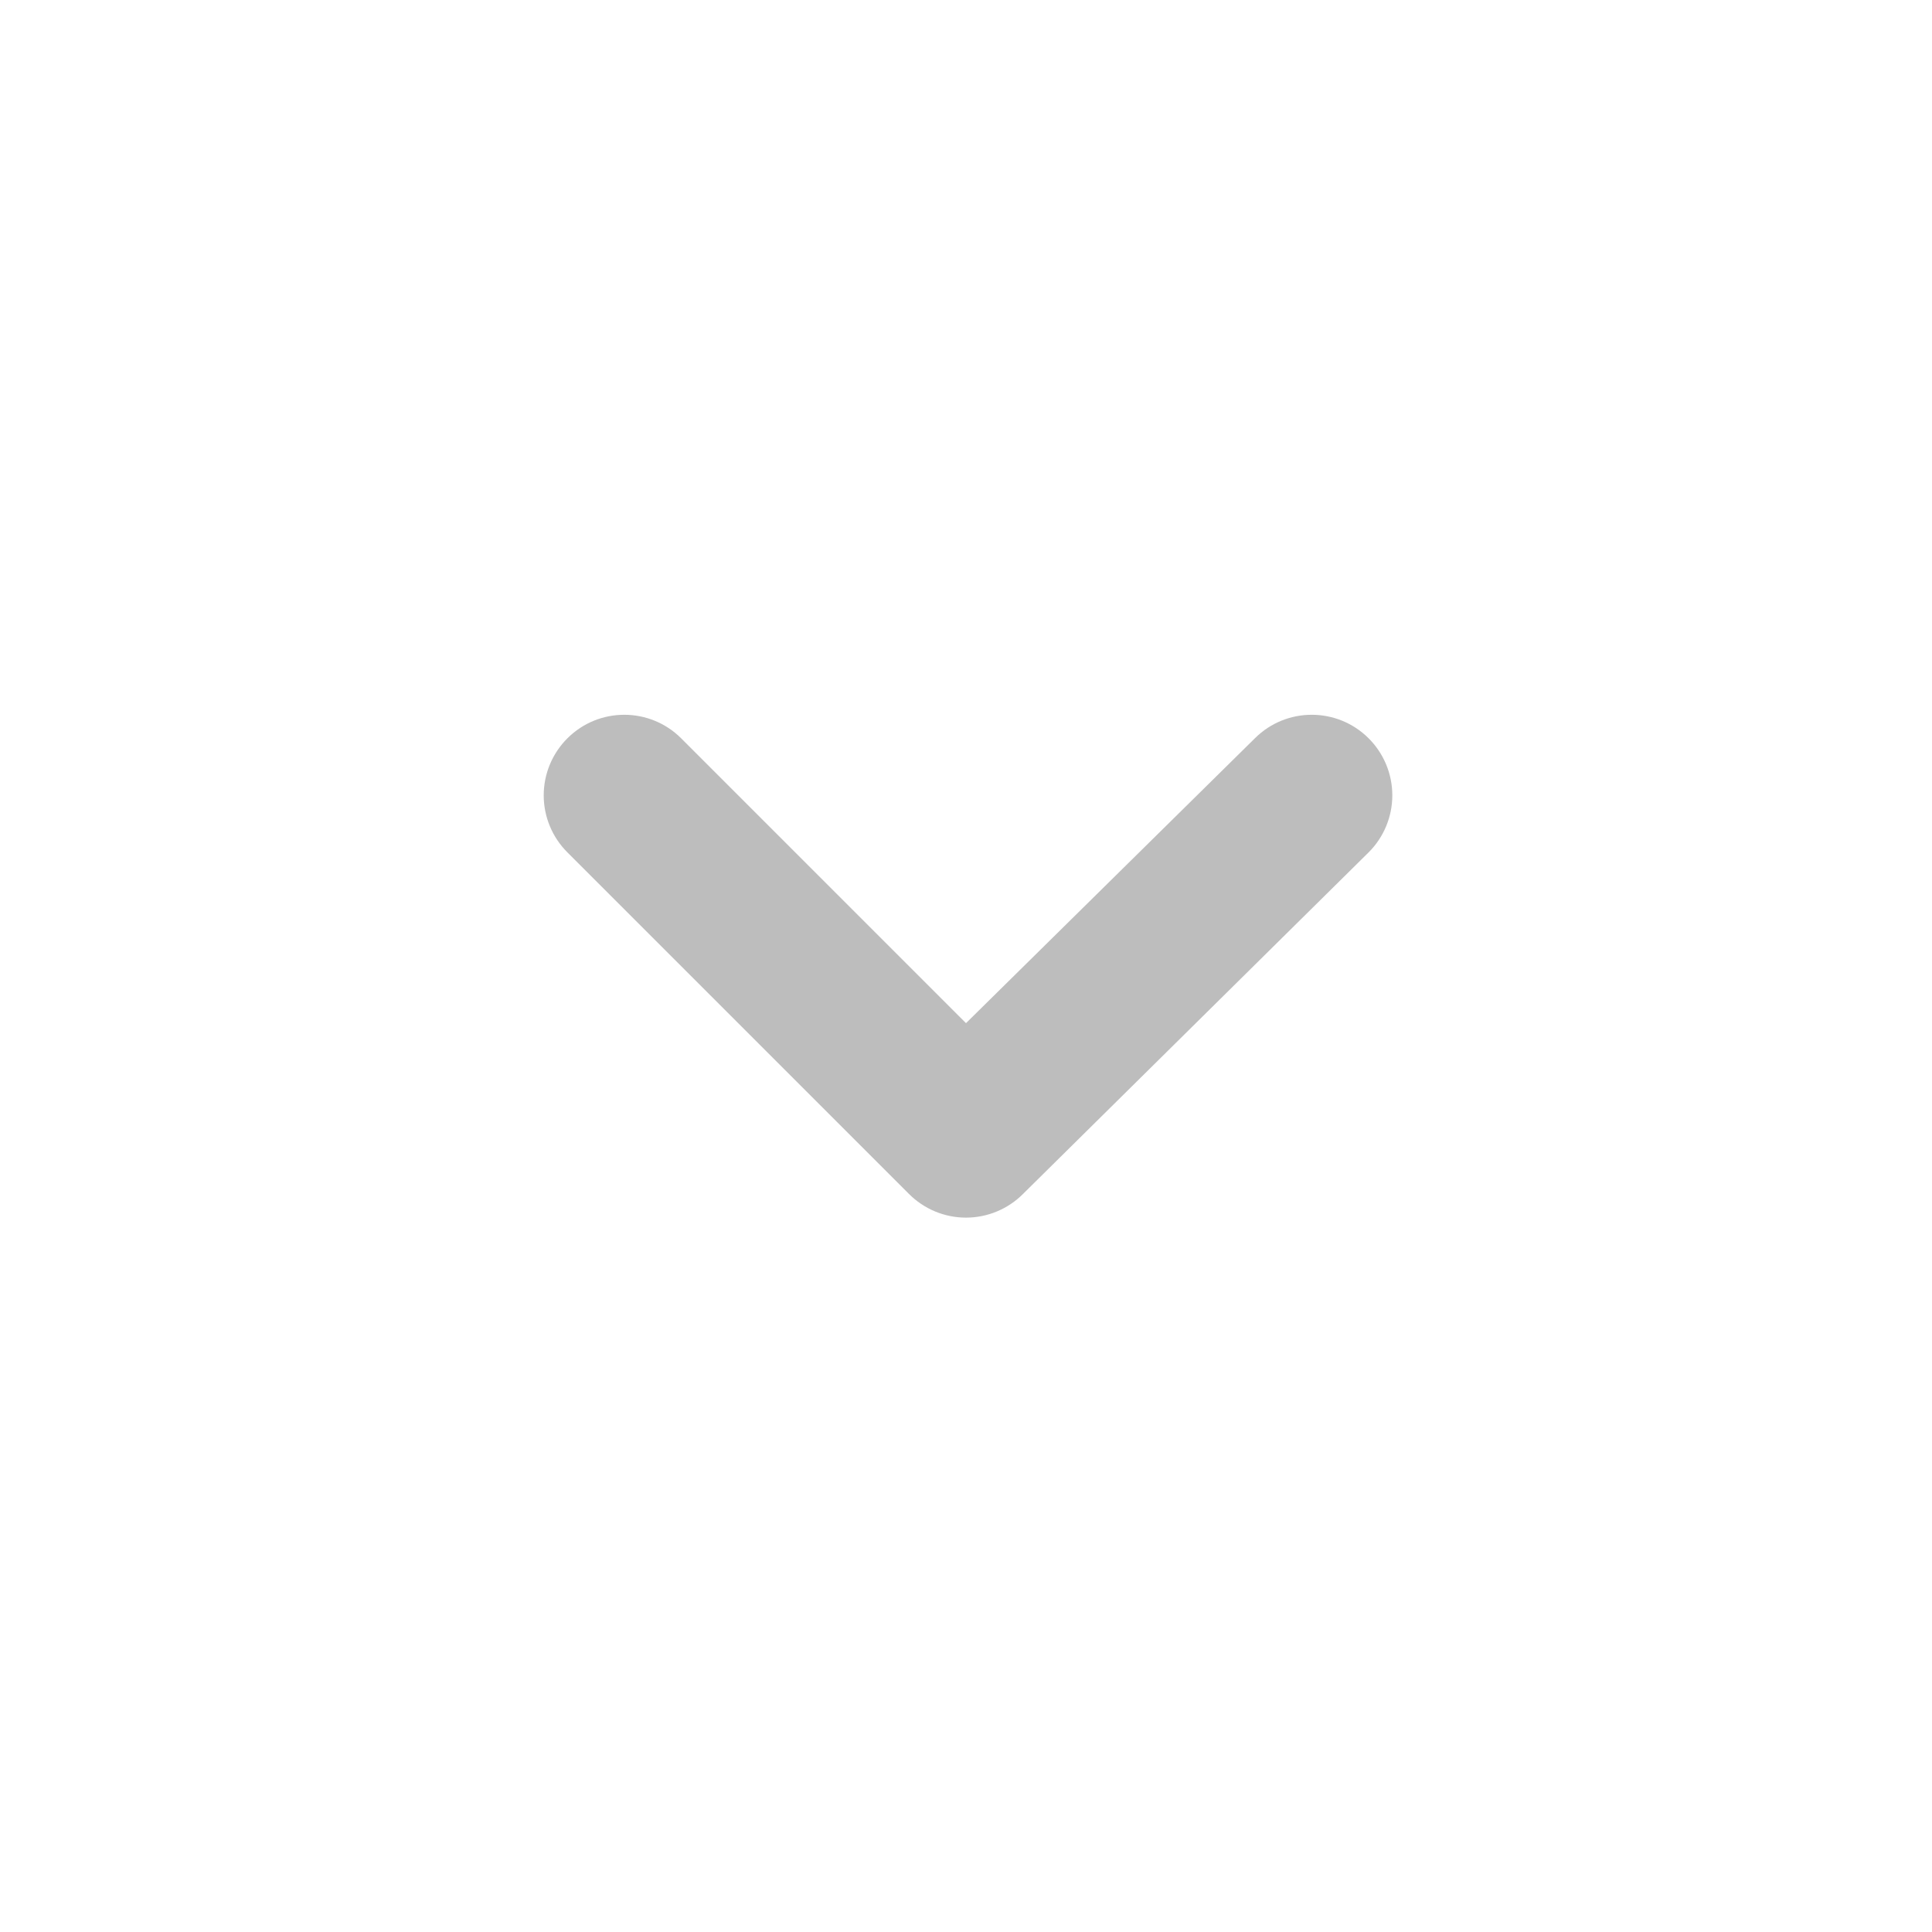
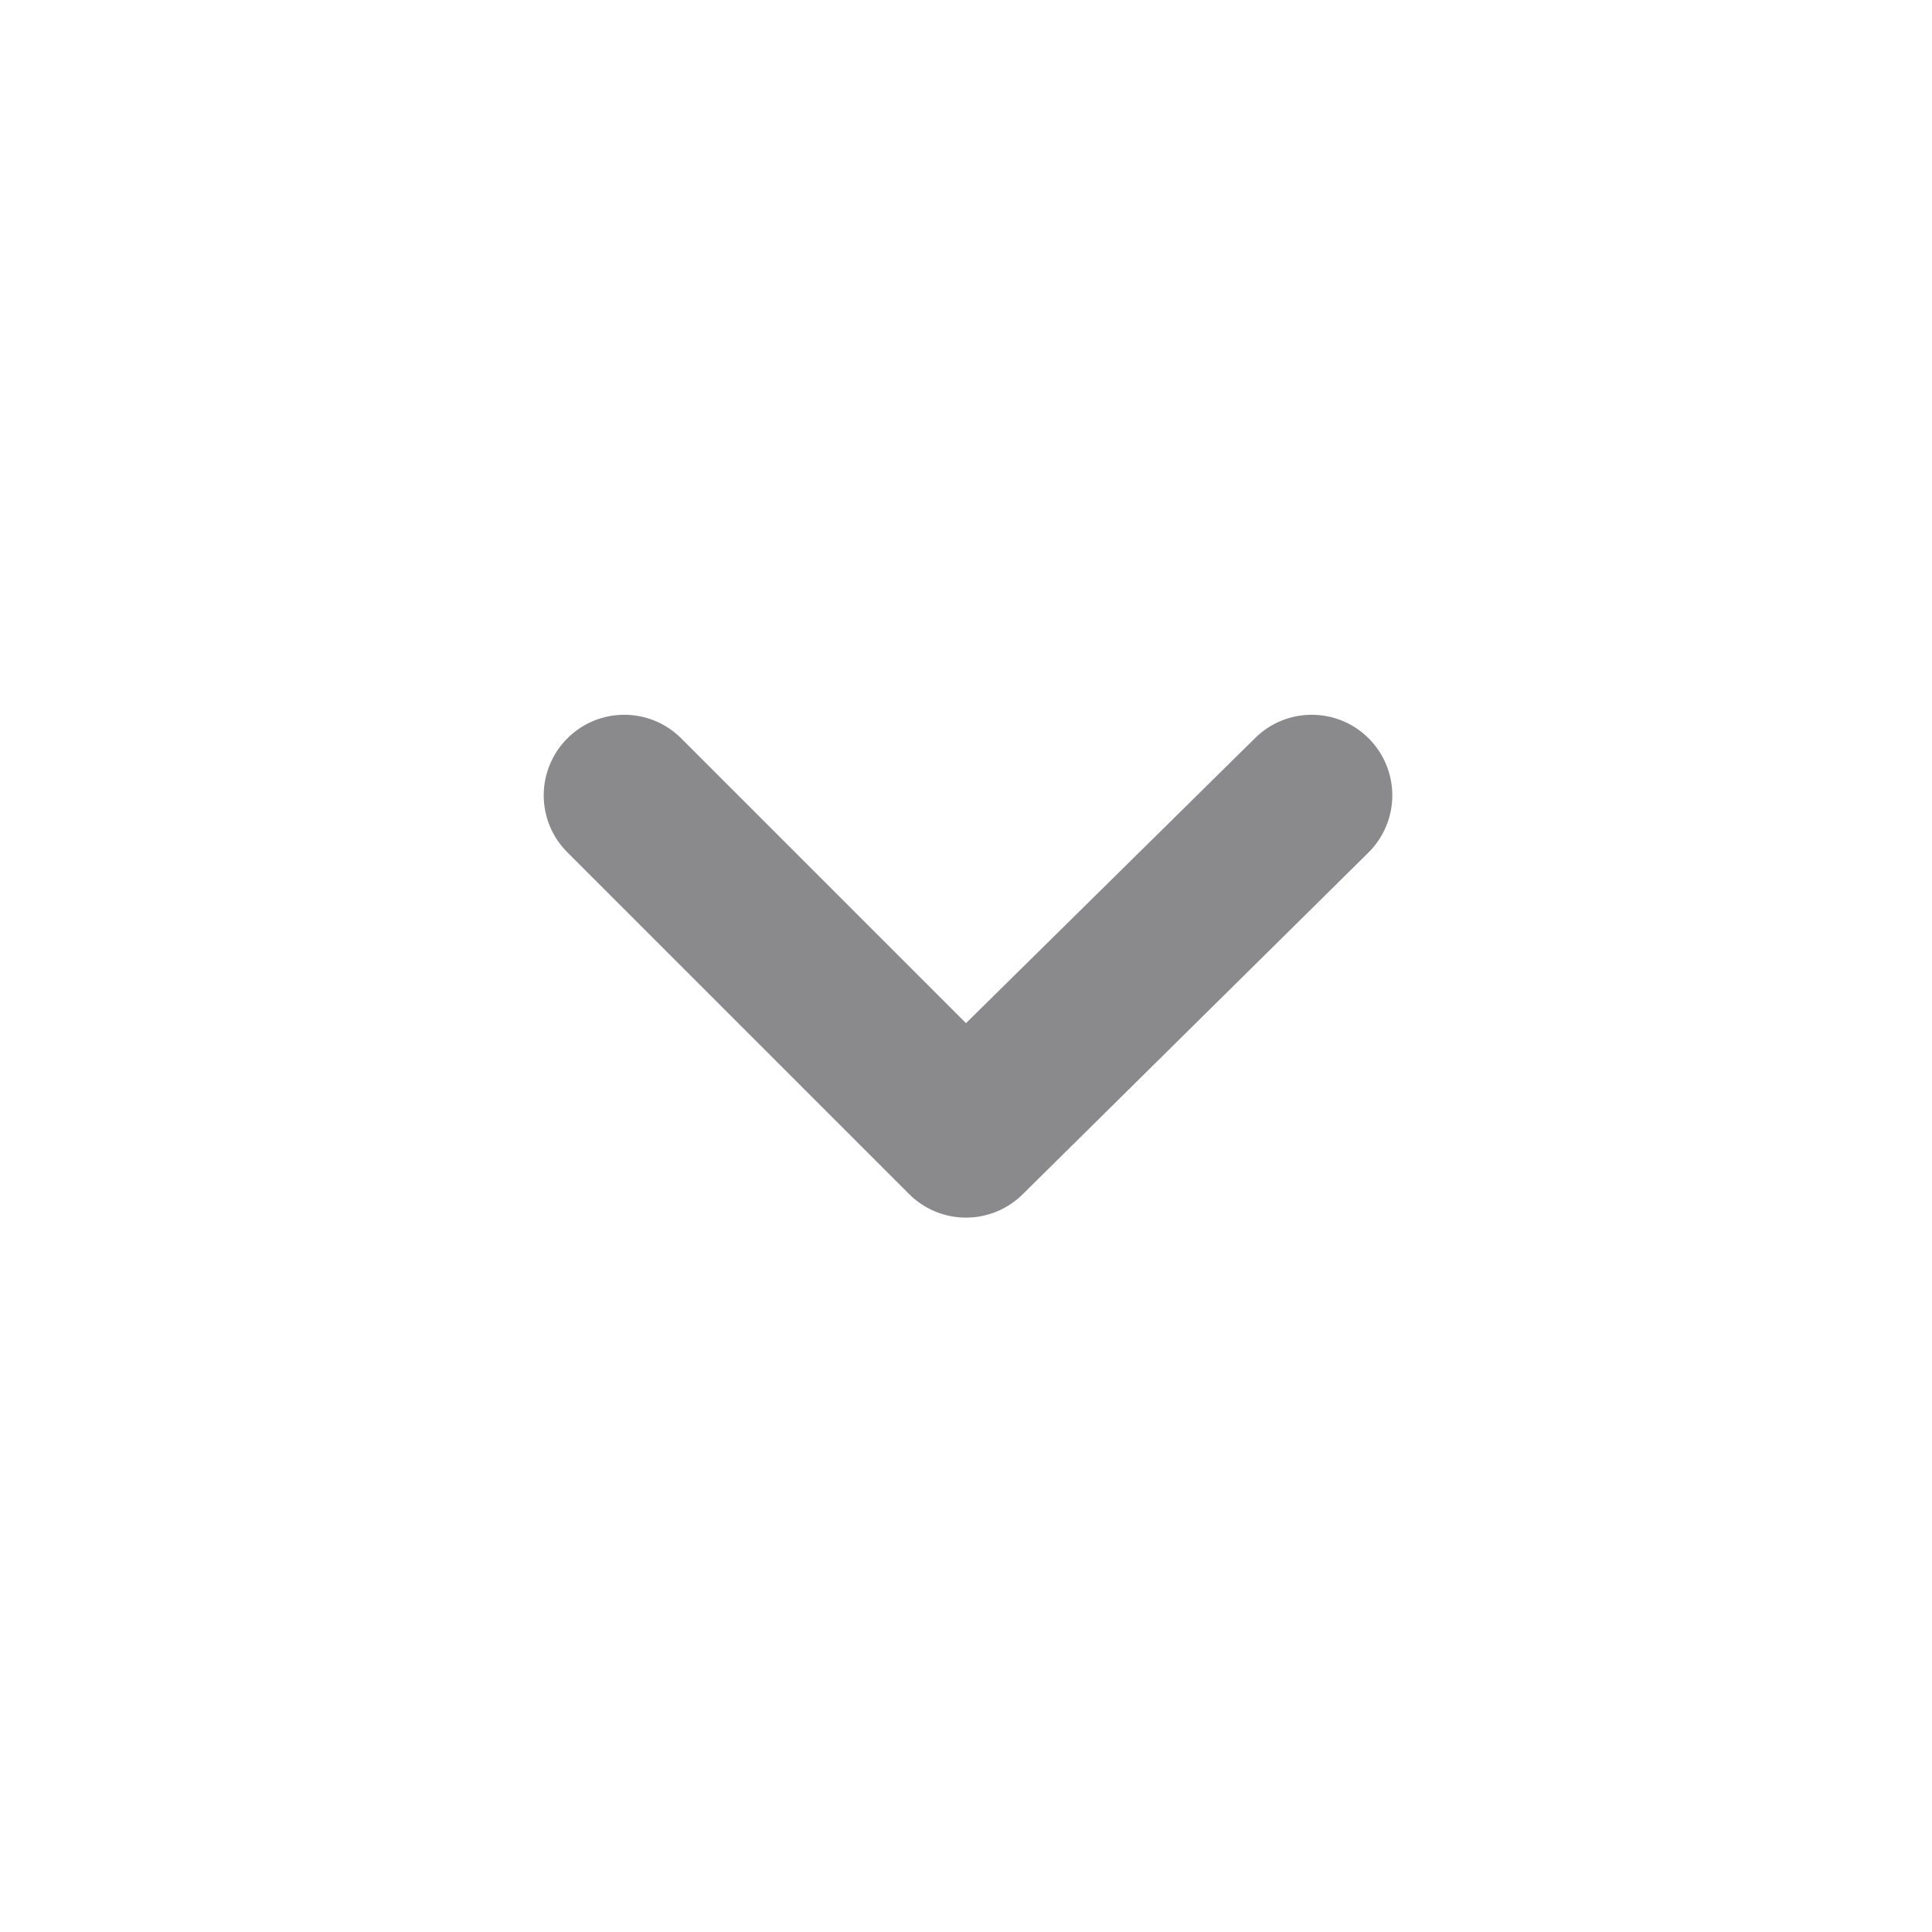
<svg xmlns="http://www.w3.org/2000/svg" viewBox="0 0 24 24">
-   <path fill="#bdbdbd" d="M17,9.17a1,1,0,0,0-1.41,0L12,12.71,8.46,9.17a1,1,0,0,0-1.41,0,1,1,0,0,0,0,1.42l4.24,4.24a1,1,0,0,0,1.42,0L17,10.59A1,1,0,0,0,17,9.17Z" />
+   <path fill="#8a8a8c" d="M17,9.17a1,1,0,0,0-1.41,0L12,12.71,8.46,9.17a1,1,0,0,0-1.41,0,1,1,0,0,0,0,1.42l4.24,4.24a1,1,0,0,0,1.42,0L17,10.59A1,1,0,0,0,17,9.17Z" />
</svg>
